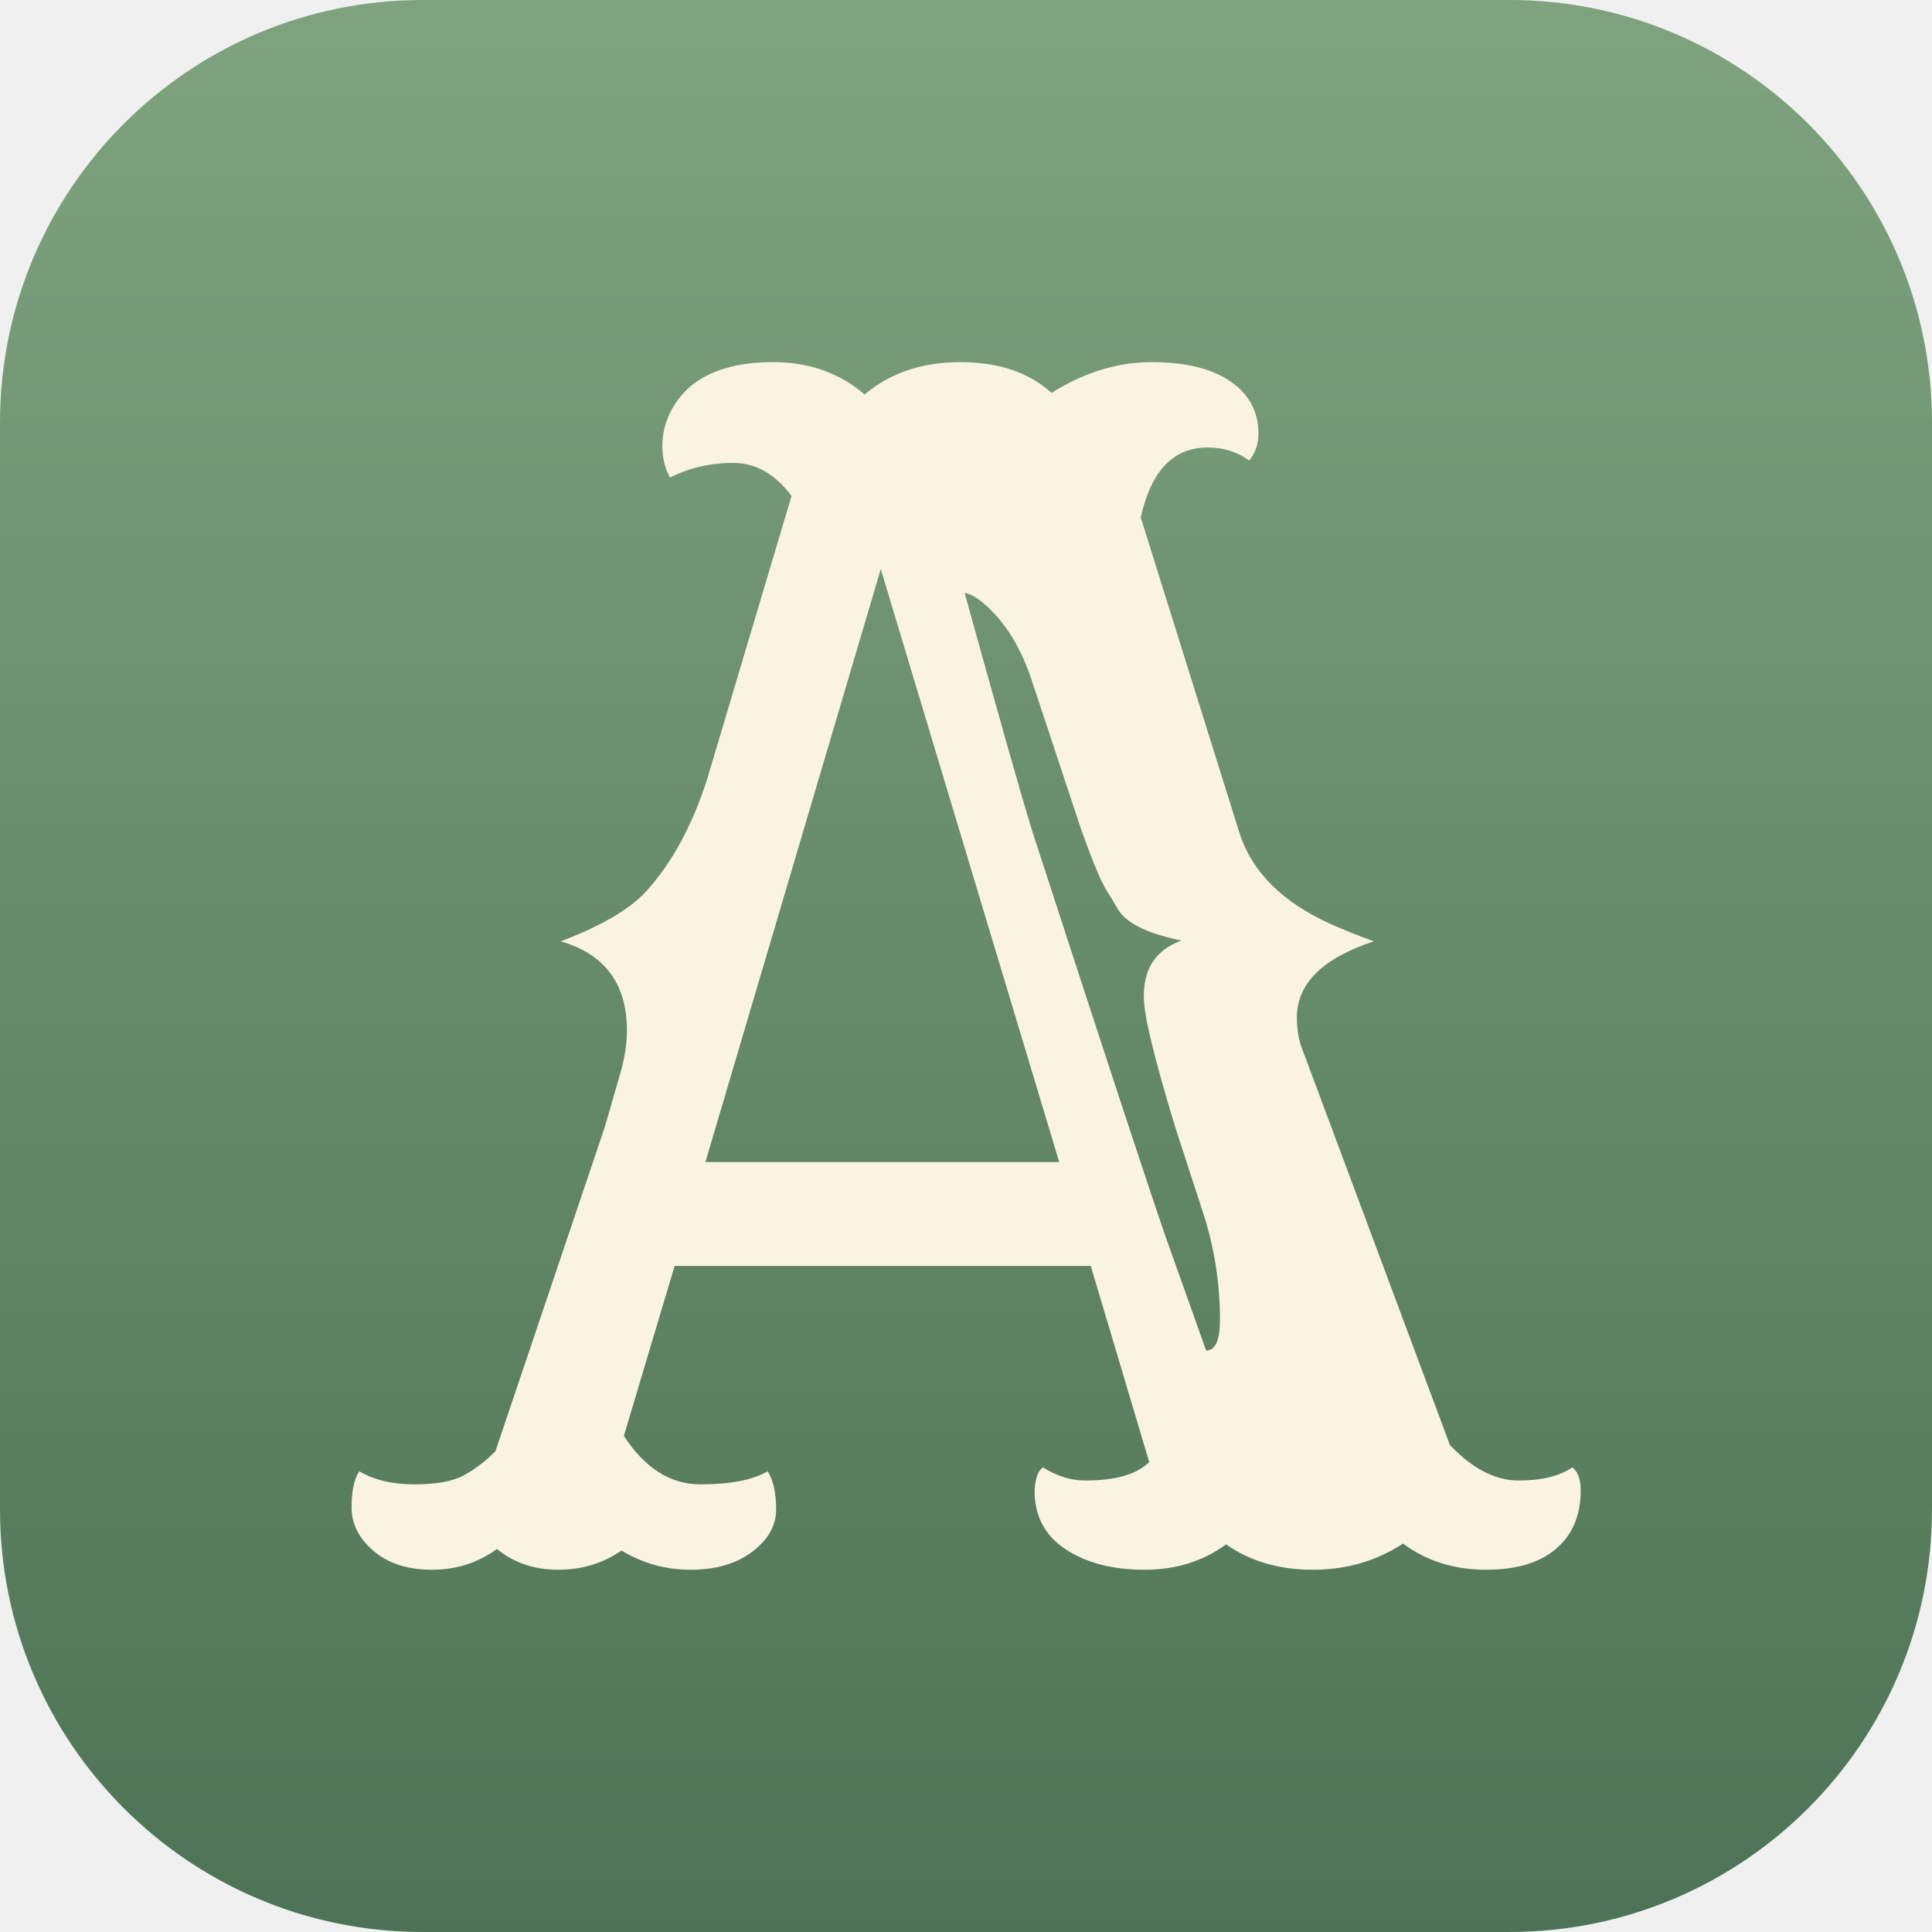
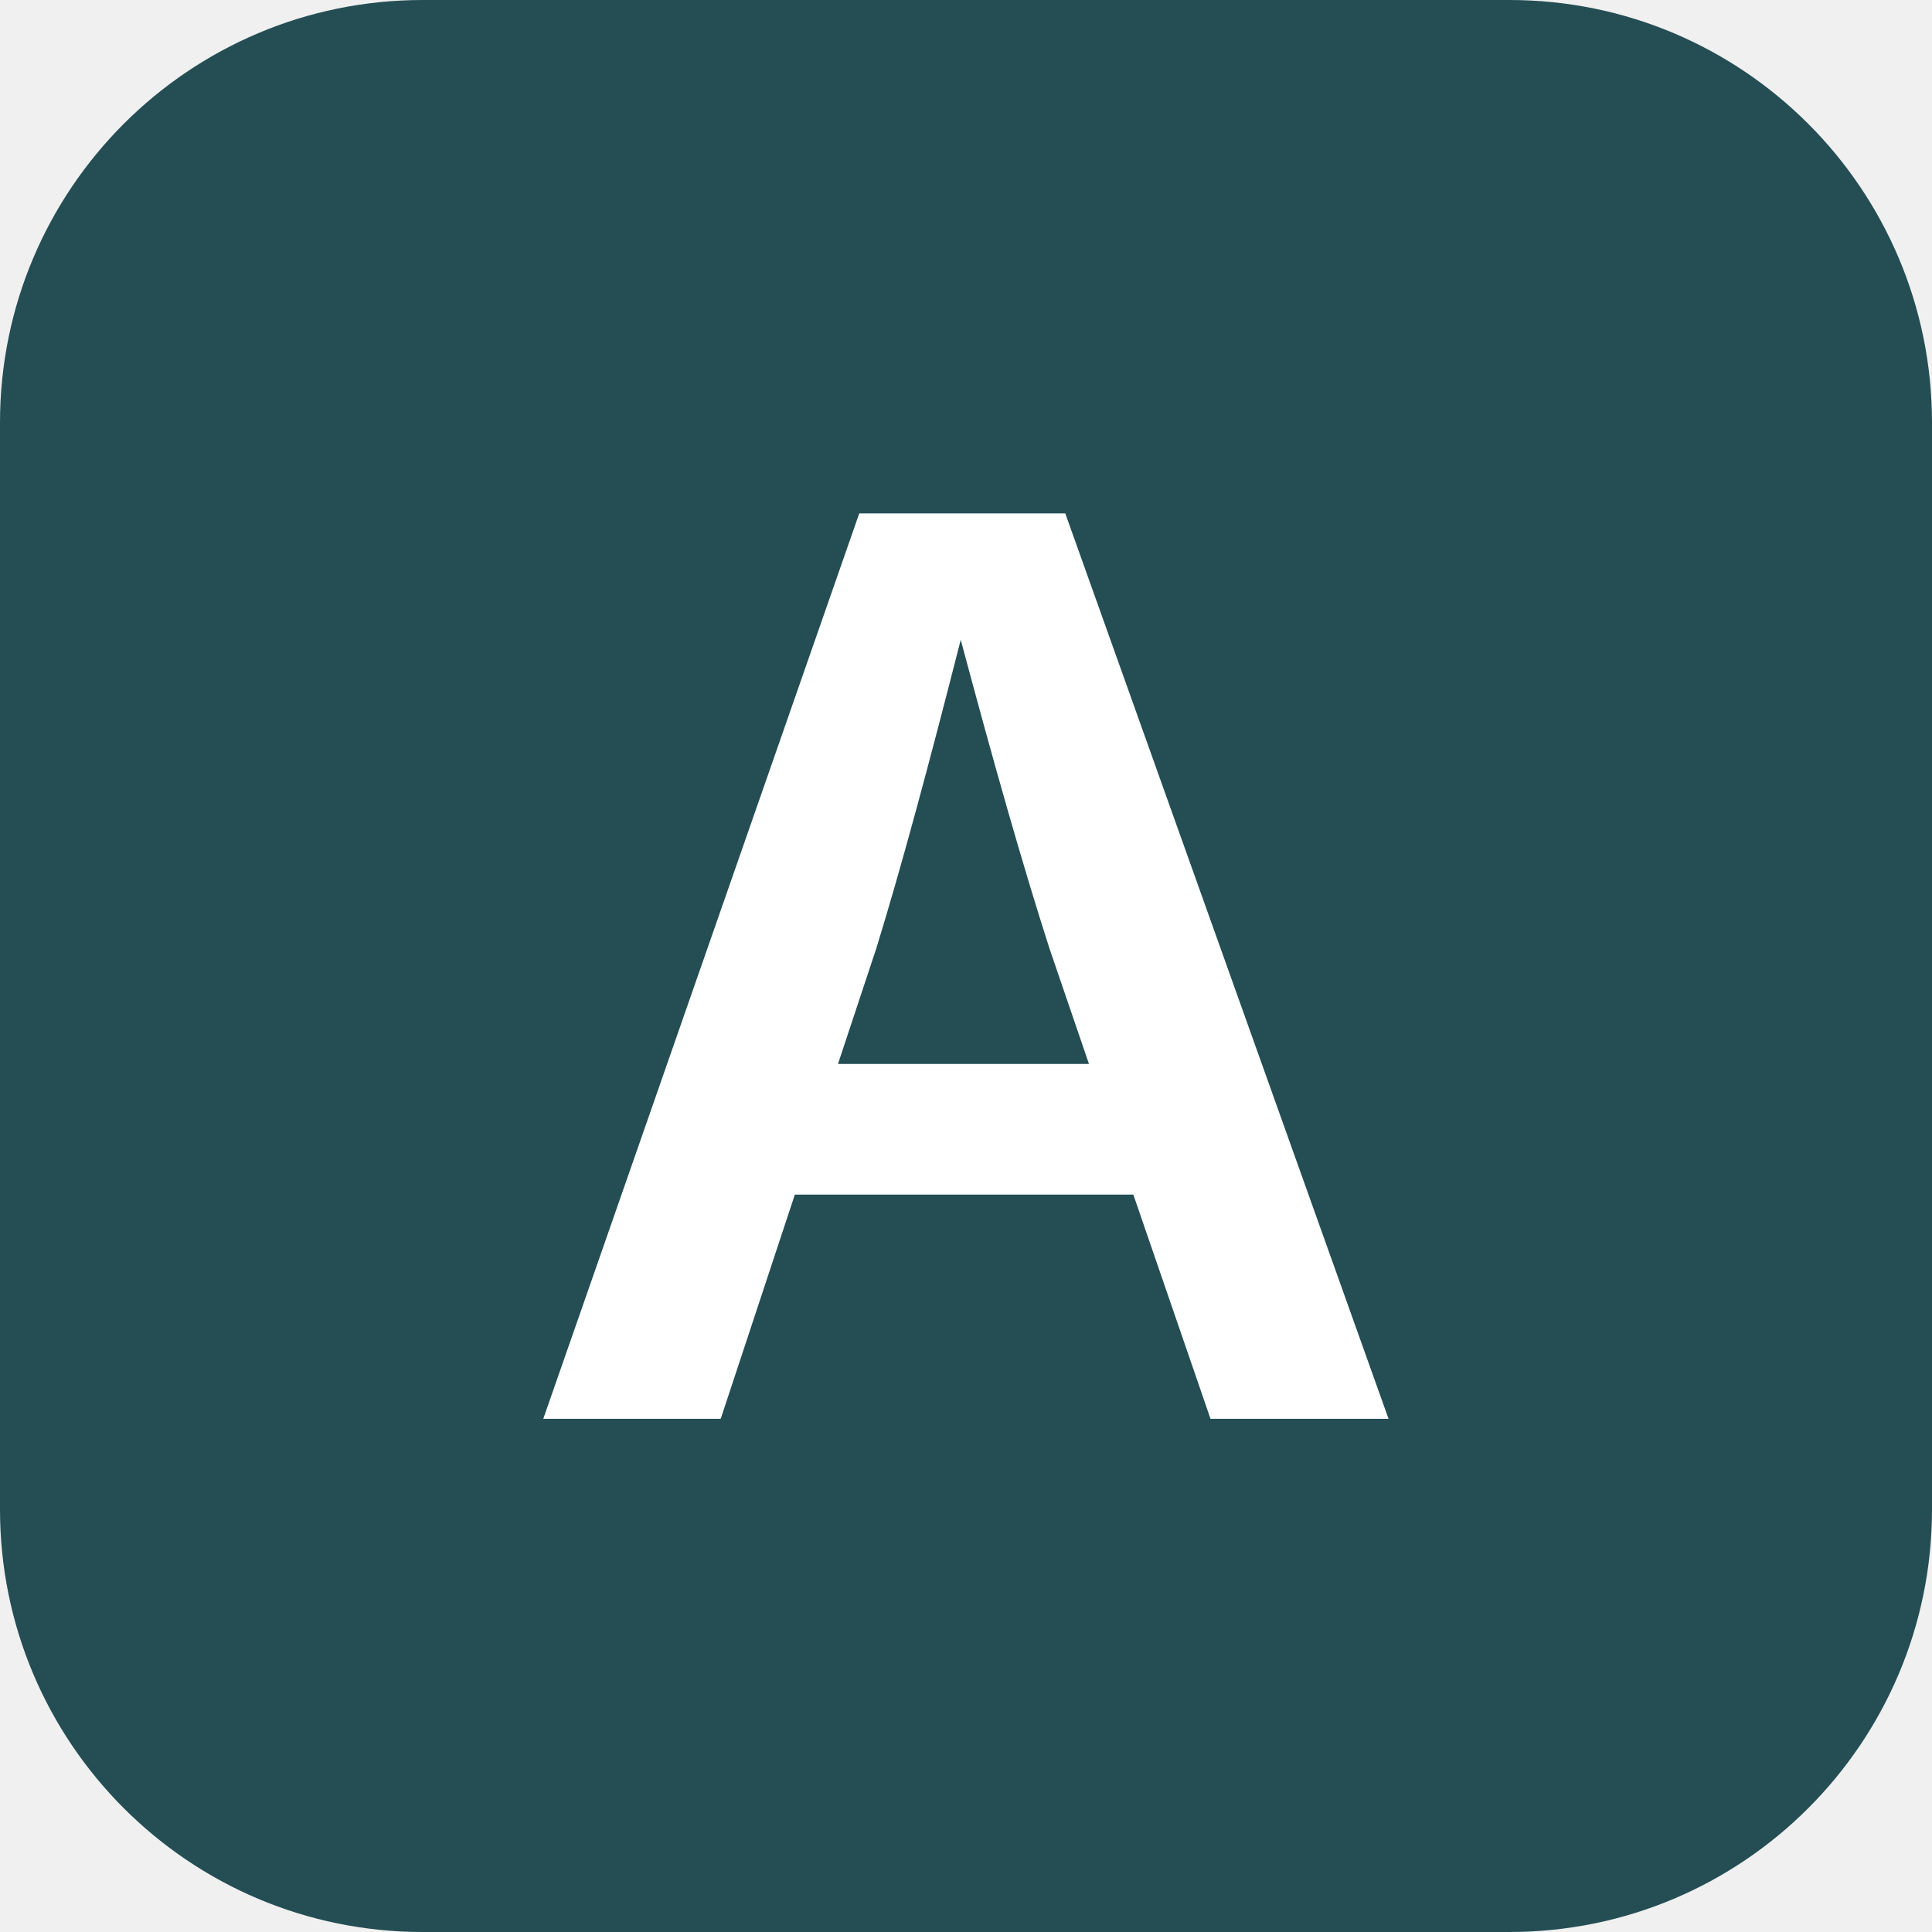
<svg xmlns="http://www.w3.org/2000/svg" viewBox="0 0 64 64">
-   <defs>
-     <linearGradient id="v" x1="0" y1="0" x2="0" y2="1">
-       <stop offset="0" stop-color="#7FA37E" />
-       <stop offset="1" stop-color="#4D7356" />
-     </linearGradient>
-   </defs>
-   <rect width="64" height="64" rx="14" fill="url(#v)" />
-   <g fill="#FBF3E2">
-     <path transform="translate(13.43 51.49) scale(0.02548 -0.02548)" d="M119 7Q82 -20 34.5 -20.0Q-13 -20 -41.5 4.5Q-70 29 -70.0 61.0Q-70 93 -60 108Q-31 91 11.5 91.0Q54 91 75.5 102.5Q97 114 117 134L259 555L279 624Q288 655 288 681Q288 772 202 797Q281 827 313 862Q363 917 392 1007L502 1376Q470 1419 426.0 1419.0Q382 1419 344 1400Q334 1418 334.0 1440.5Q334 1463 343.5 1483.0Q353 1503 370 1518Q408 1550 478.0 1550.0Q548 1550 597 1508Q647 1550 721.5 1550.0Q796 1550 840 1510Q904 1550 970.0 1550.0Q1036 1550 1072.5 1525.0Q1109 1500 1109 1457Q1109 1437 1097 1422Q1074 1439 1043 1439Q976 1439 956 1348L1084 939Q1108 862 1204 819Q1231 807 1259 797Q1159 764 1159 698Q1159 673 1167 654L1358 142Q1402 96 1447.0 96.0Q1492 96 1517 113Q1528 105 1528.0 83.0Q1528 61 1521.0 42.5Q1514 24 1499 10Q1467 -20 1405.0 -20.0Q1343 -20 1297 14Q1245 -20 1179.5 -20.0Q1114 -20 1067 13Q1022 -20 961.0 -20.0Q900 -20 860.0 5.5Q820 31 818 78Q818 106 829 113Q856 96 884 96Q943 96 967 120L891 375H350L284 154Q325 91 383.5 91.0Q442 91 471 108Q482 90 482.0 58.5Q482 27 451.0 3.5Q420 -20 371.0 -20.0Q322 -20 281 5Q245 -20 198.5 -20.0Q152 -20 119 7ZM850 510 618 1281 390 510ZM1041 265Q1059 265 1059 305Q1059 375 1038 441L1000 558Q960 690 960 724Q959 780 1009 798Q940 812 925 841Q918 853 913.5 860.0Q909 867 904.5 876.5Q900 886 894.0 901.0Q888 916 878 944L816 1131Q794 1201 751 1237Q738 1248 727 1250Q794 1008 815 940Q960 494 989 411ZM1336 175 1338 169Z" />
-   </g>
+   <rect width="64" height="64" rx="14" fill="#244E54" />
+   <path fill="#FFFFFF" transform="translate(16.99 47.00) scale(0.02013 -0.02013)" d="M50 0H342L464 369H1021L1148 0H1441L909 1490H570ZM535 584 598 774C639 907 684 1074 737 1282C792 1076 839 911 883 774L948 584Z" />
</svg>
